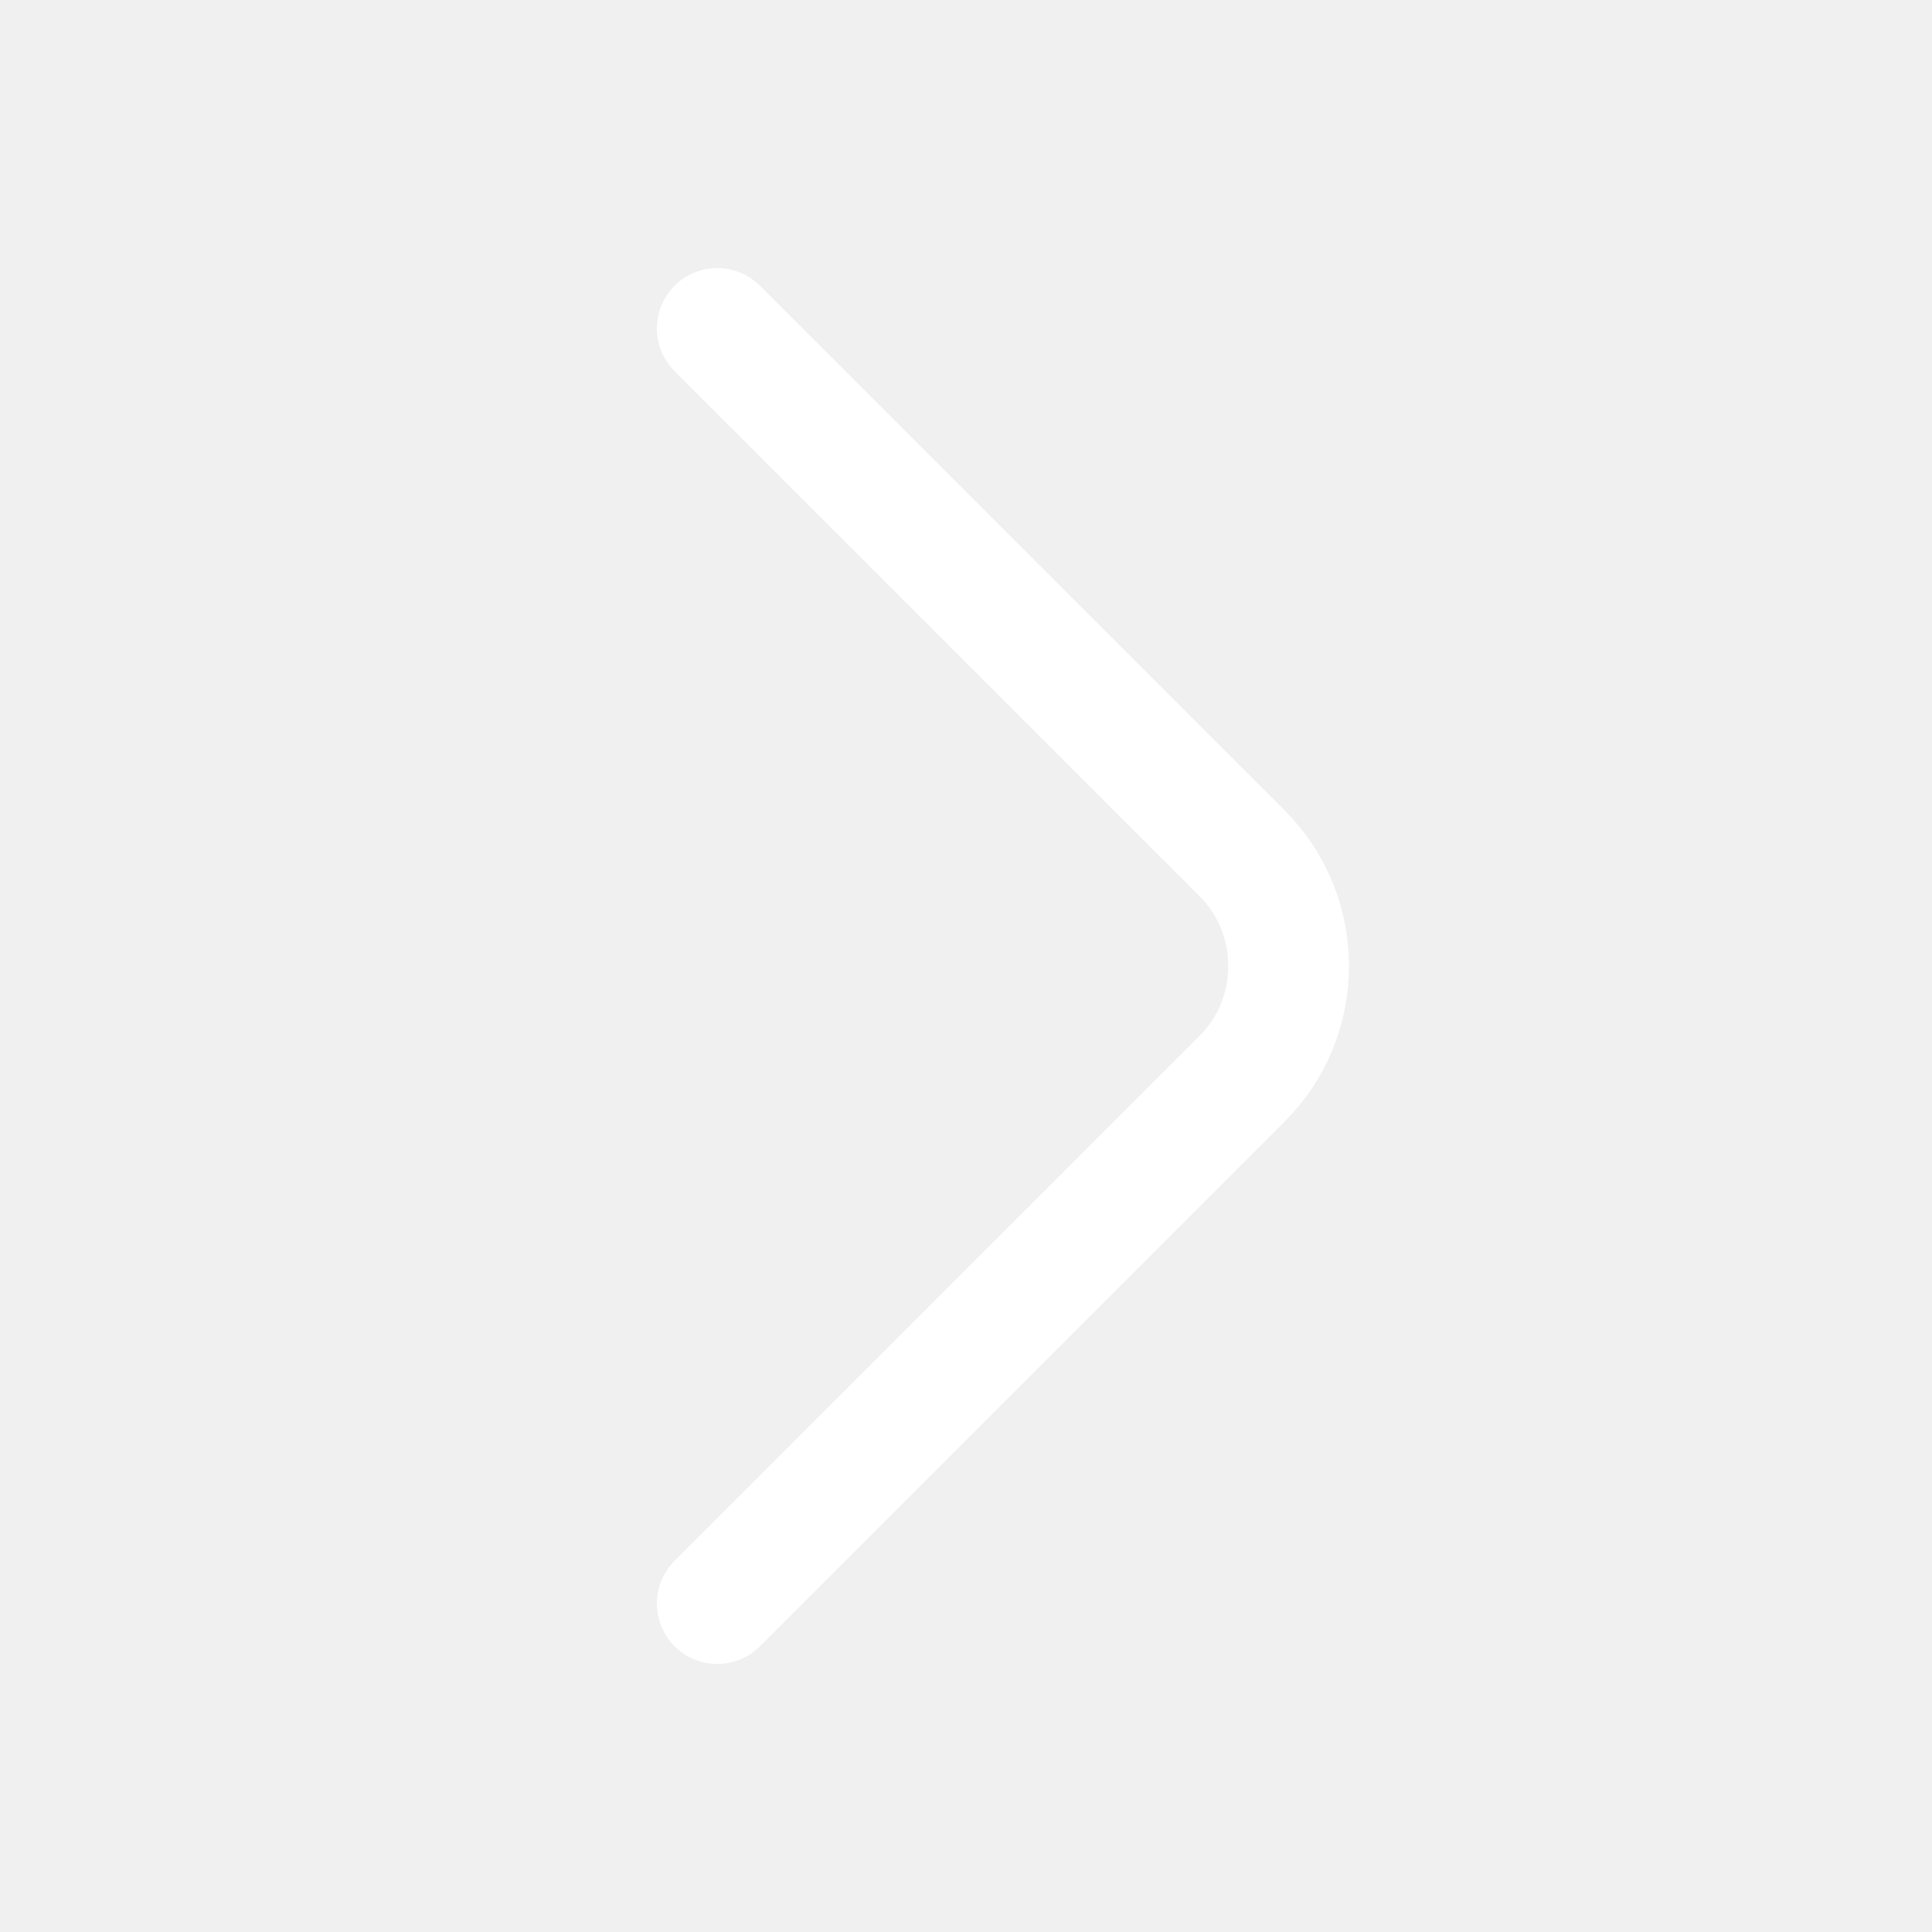
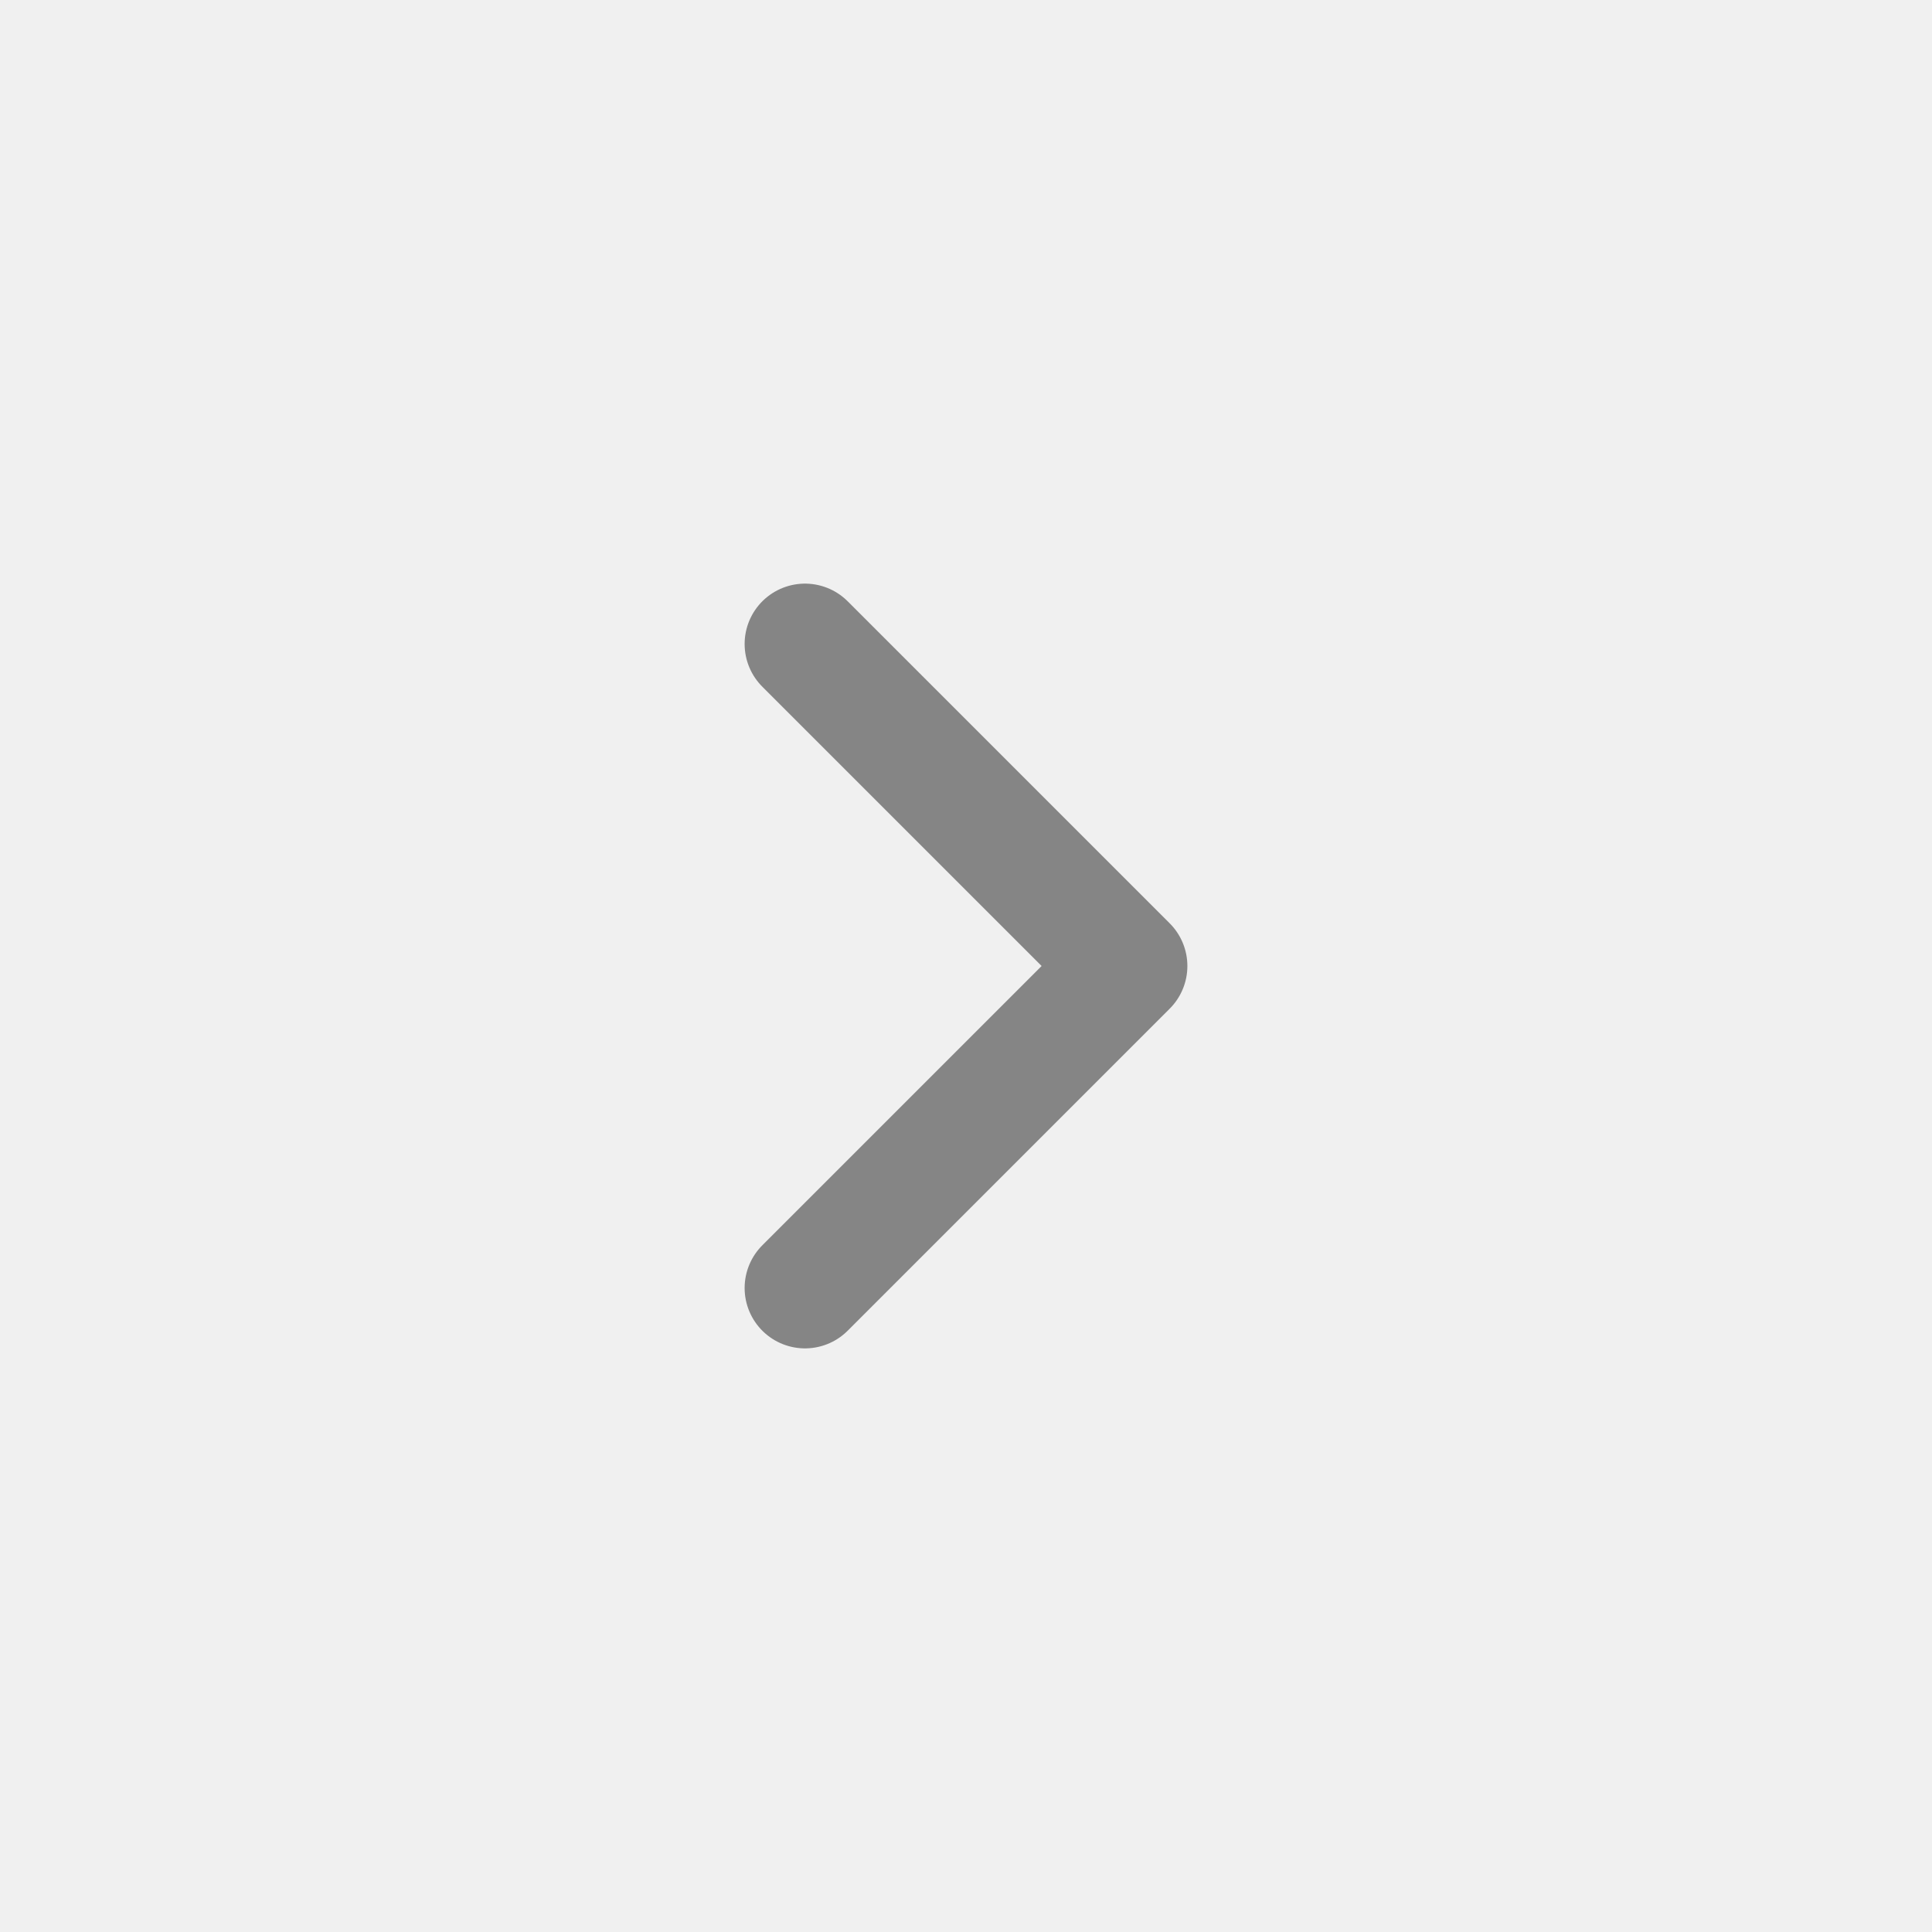
- <svg xmlns="http://www.w3.org/2000/svg" width="16" height="16" viewBox="0 0 16 16" fill="none">
-   <path d="M5.94 13.28L10.287 8.933C10.8 8.42 10.8 7.58 10.287 7.067L5.94 2.72" stroke="white" stroke-miterlimit="10" stroke-linecap="round" stroke-linejoin="round" />
+ <svg xmlns="http://www.w3.org/2000/svg" width="24" height="24" viewBox="0 0 24 24" fill="none">
+   <g id="Group">
+     <path id="Vector" d="M10 16L14 12L10 8" stroke="#858585" stroke-width="1.5" stroke-linecap="round" stroke-linejoin="round" />
+   </g>
</svg>
